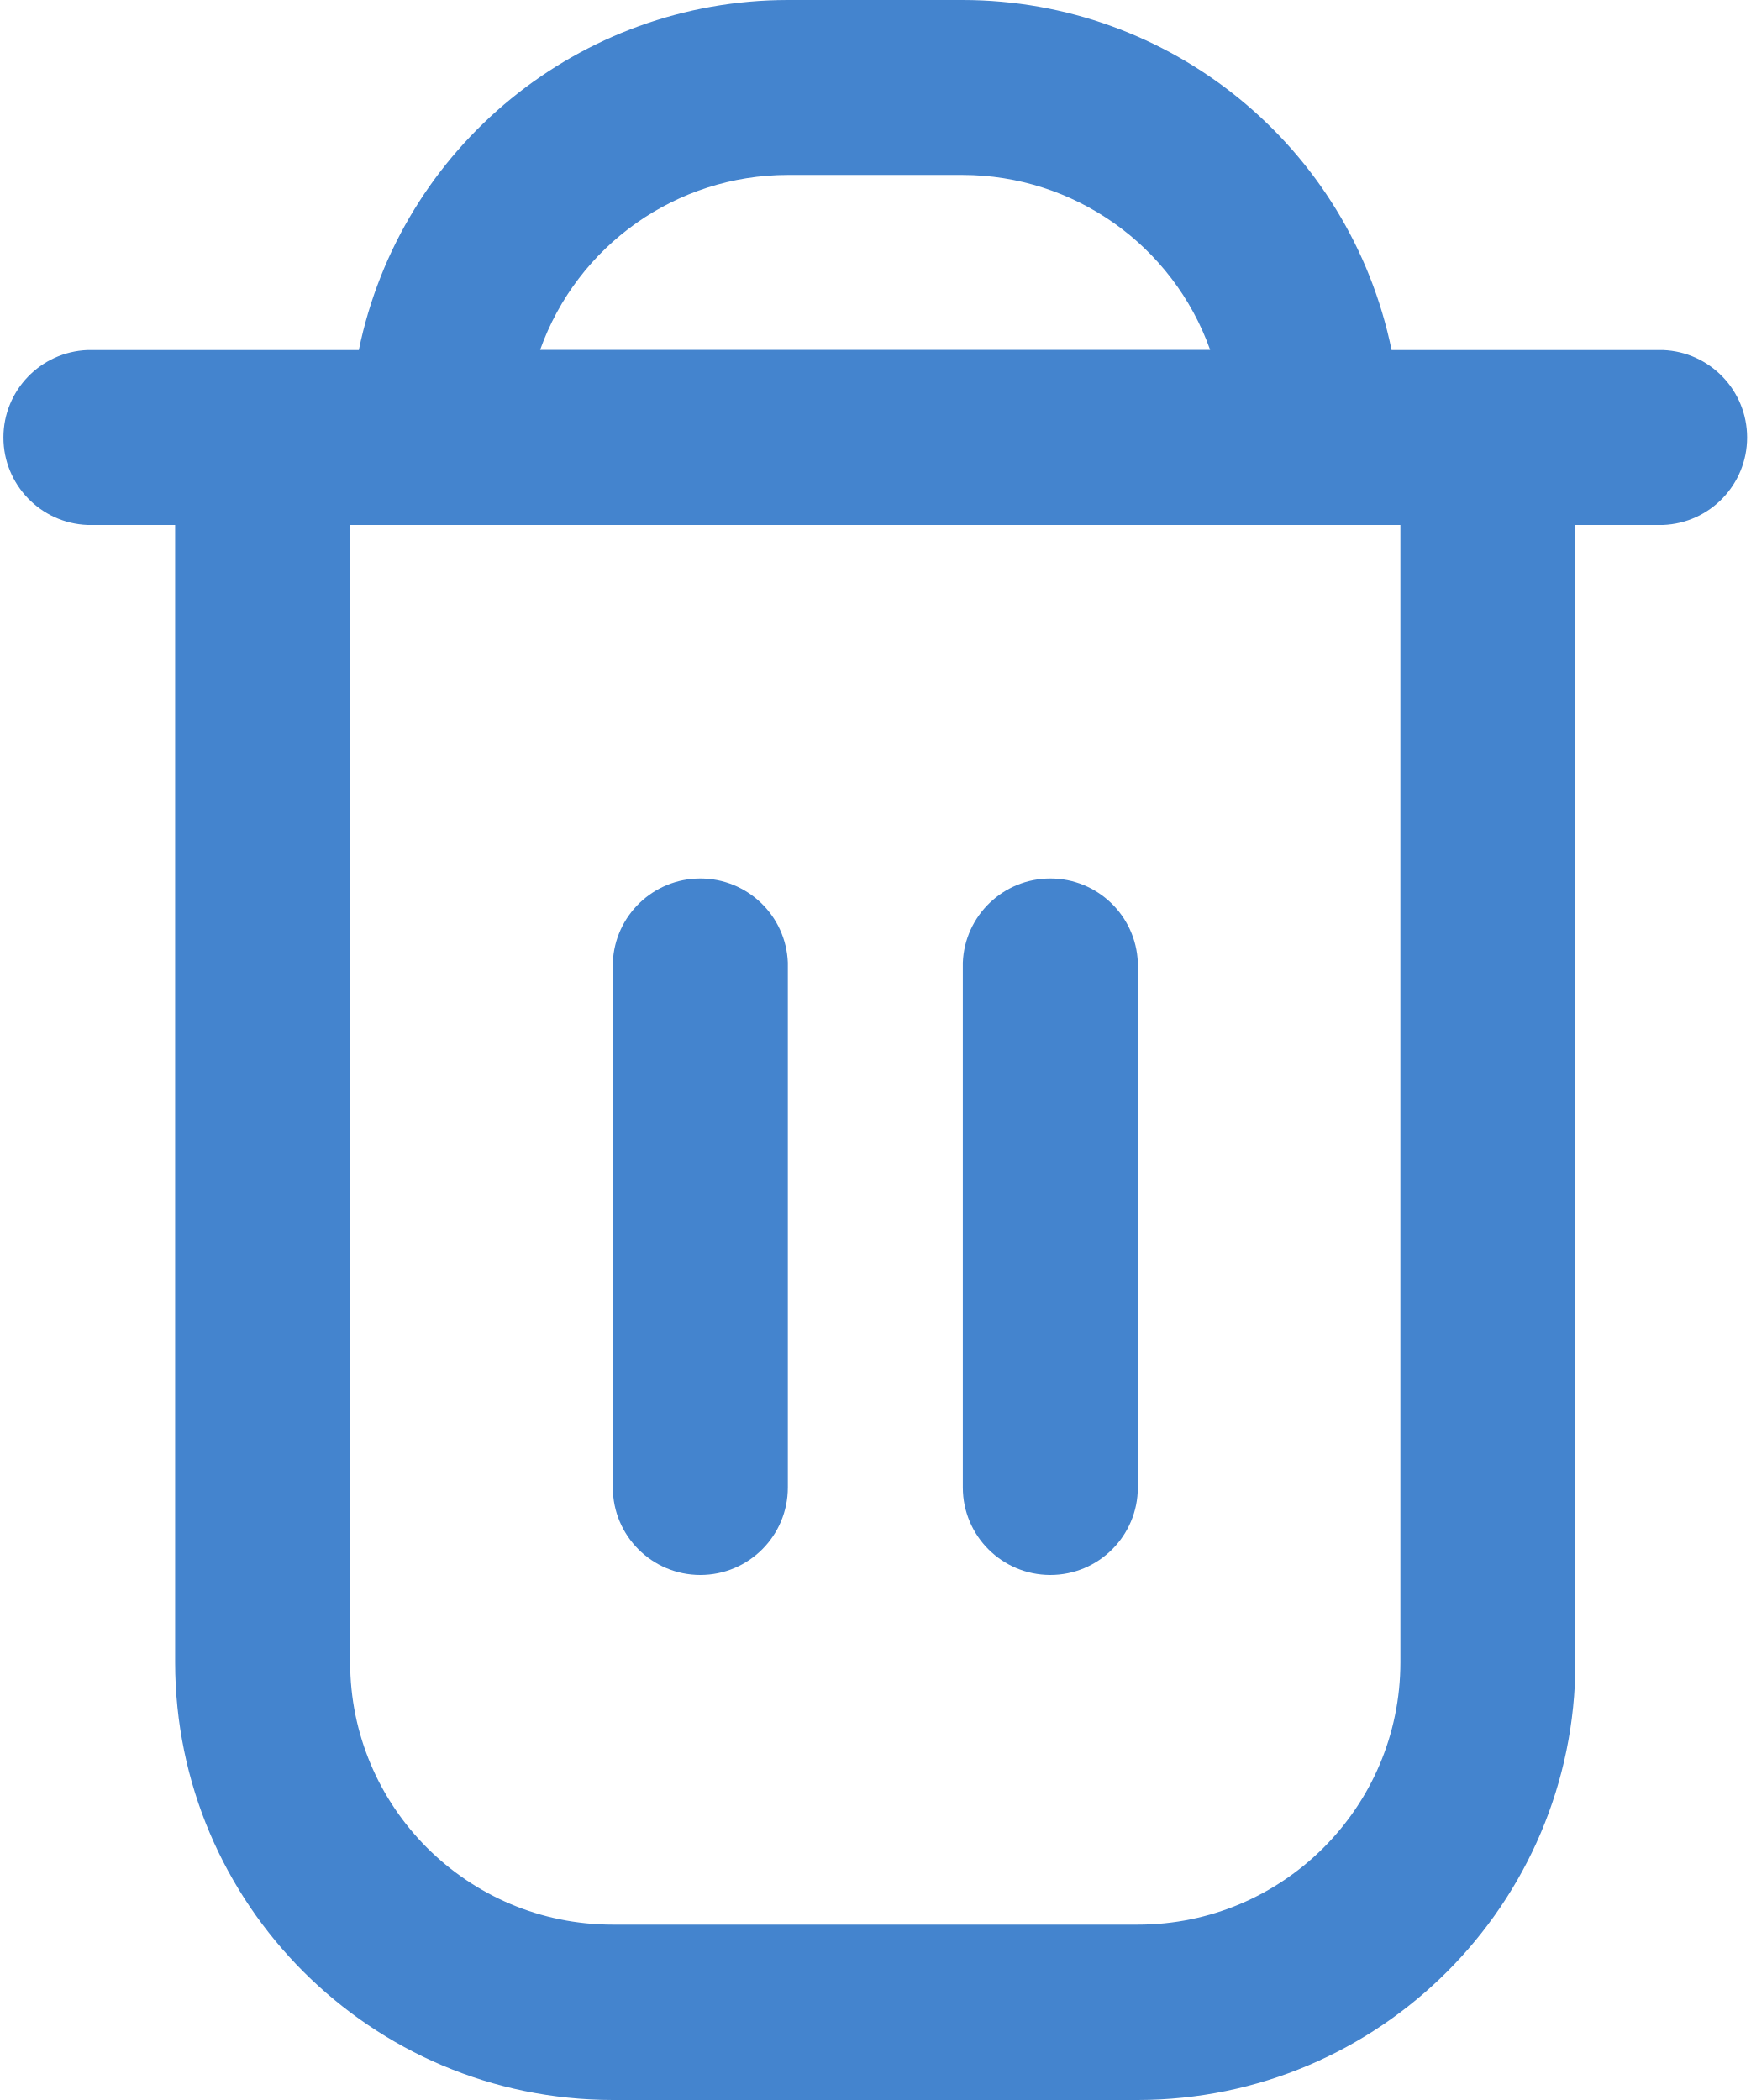
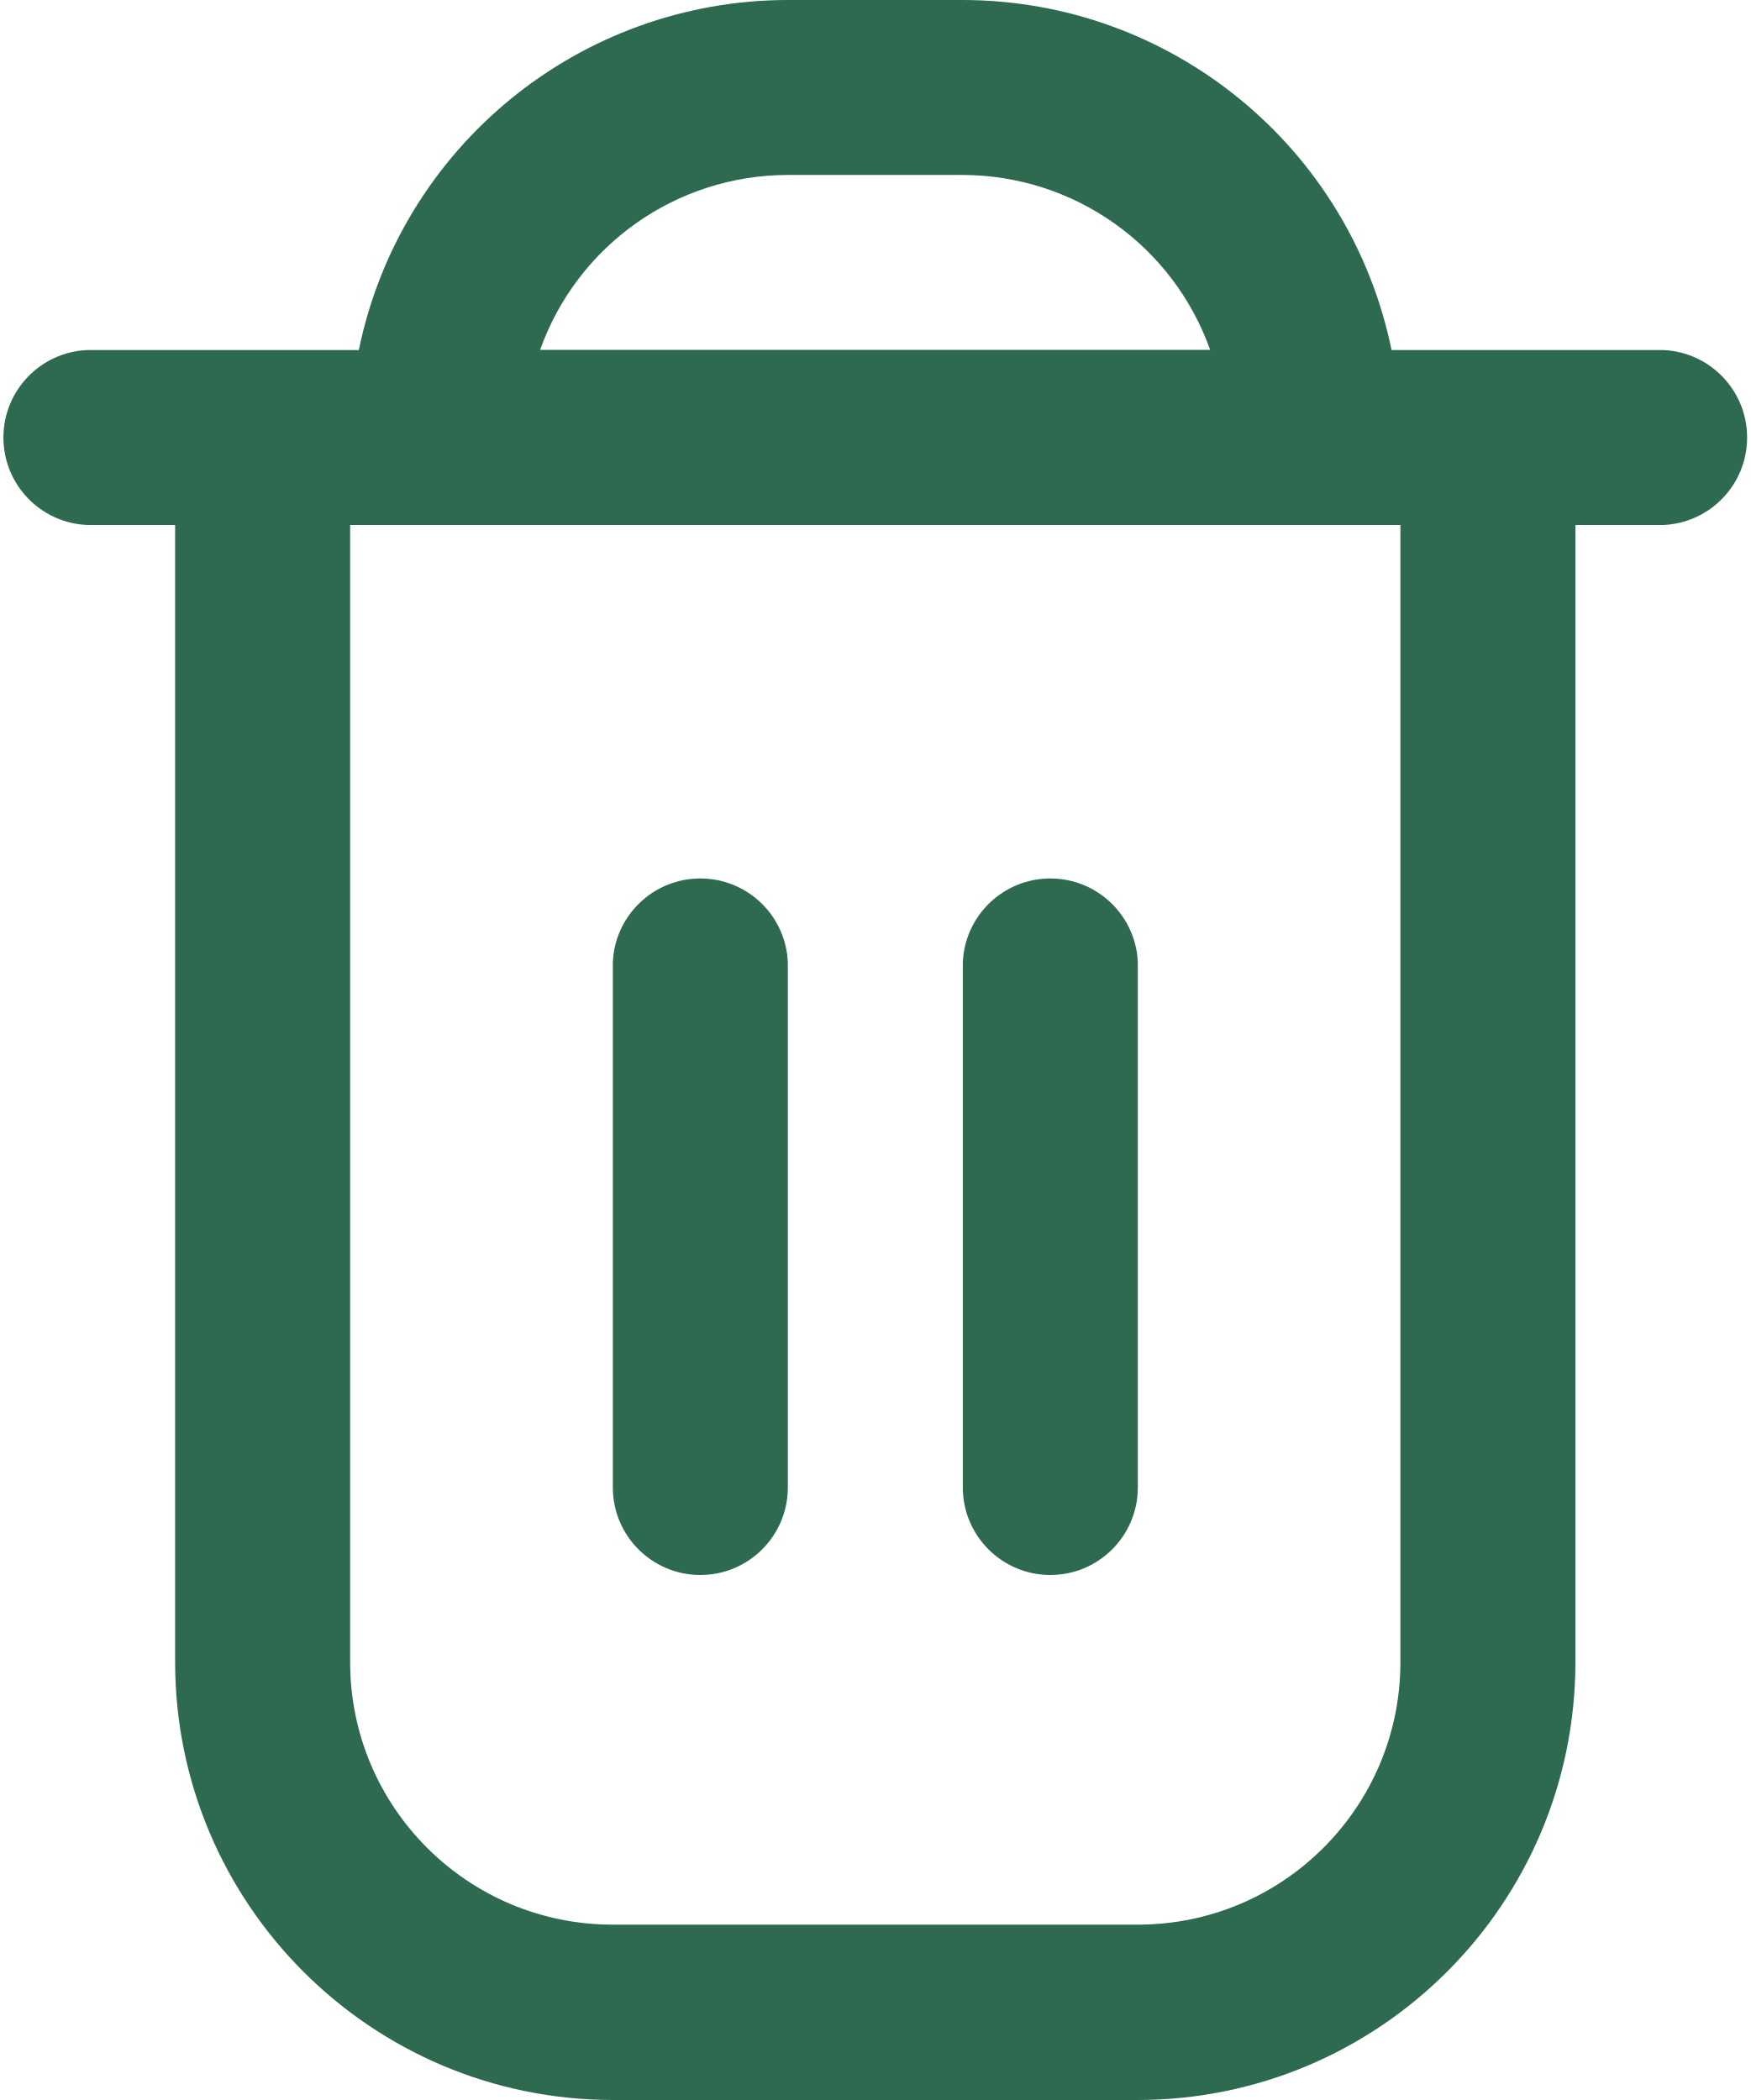
<svg xmlns="http://www.w3.org/2000/svg" width="13.093" height="15.712" viewBox="0 0 13.093 15.712">
  <g id="fi-rr-trash" transform="translate(-2)">
-     <path id="Path_43635" data-name="Path 43635" d="M14.439,2.619H12.409A3.279,3.279,0,0,0,9.2,0H7.892A3.279,3.279,0,0,0,4.684,2.619H2.655a.655.655,0,0,0,0,1.309h.655v8.511a3.277,3.277,0,0,0,3.273,3.273h3.928a3.277,3.277,0,0,0,3.273-3.273V3.928h.655a.655.655,0,0,0,0-1.309ZM7.892,1.309H9.2a1.968,1.968,0,0,1,1.852,1.309H6.04A1.968,1.968,0,0,1,7.892,1.309Zm4.583,11.129A1.964,1.964,0,0,1,10.511,14.4H6.583a1.964,1.964,0,0,1-1.964-1.964V3.928h7.856Z" fill="#4484ce" />
-     <path id="Path_43636" data-name="Path 43636" d="M9.655,15.237a.655.655,0,0,0,.655-.655V10.655a.655.655,0,0,0-1.309,0v3.928A.655.655,0,0,0,9.655,15.237Z" transform="translate(-2.417 -3.453)" fill="#4484ce" />
-     <path id="Path_43637" data-name="Path 43637" d="M13.655,15.237a.655.655,0,0,0,.655-.655V10.655a.655.655,0,0,0-1.309,0v3.928A.655.655,0,0,0,13.655,15.237Z" transform="translate(-3.799 -3.453)" fill="#4484ce" />
+     <path id="Path_43635" data-name="Path 43635" d="M14.439,2.619H12.409A3.279,3.279,0,0,0,9.2,0H7.892A3.279,3.279,0,0,0,4.684,2.619H2.655a.655.655,0,0,0,0,1.309h.655v8.511a3.277,3.277,0,0,0,3.273,3.273h3.928a3.277,3.277,0,0,0,3.273-3.273V3.928h.655a.655.655,0,0,0,0-1.309ZM7.892,1.309H9.2a1.968,1.968,0,0,1,1.852,1.309H6.04A1.968,1.968,0,0,1,7.892,1.309Zm4.583,11.129A1.964,1.964,0,0,1,10.511,14.4H6.583a1.964,1.964,0,0,1-1.964-1.964V3.928h7.856Z" fill="#2d6a4f" />
+     <path id="Path_43636" data-name="Path 43636" d="M9.655,15.237a.655.655,0,0,0,.655-.655V10.655a.655.655,0,0,0-1.309,0v3.928A.655.655,0,0,0,9.655,15.237Z" transform="translate(-2.417 -3.453)" fill="#2d6a4f" />
+     <path id="Path_43637" data-name="Path 43637" d="M13.655,15.237a.655.655,0,0,0,.655-.655V10.655a.655.655,0,0,0-1.309,0v3.928A.655.655,0,0,0,13.655,15.237Z" transform="translate(-3.799 -3.453)" fill="#2d6a4f" />
  </g>
</svg>
